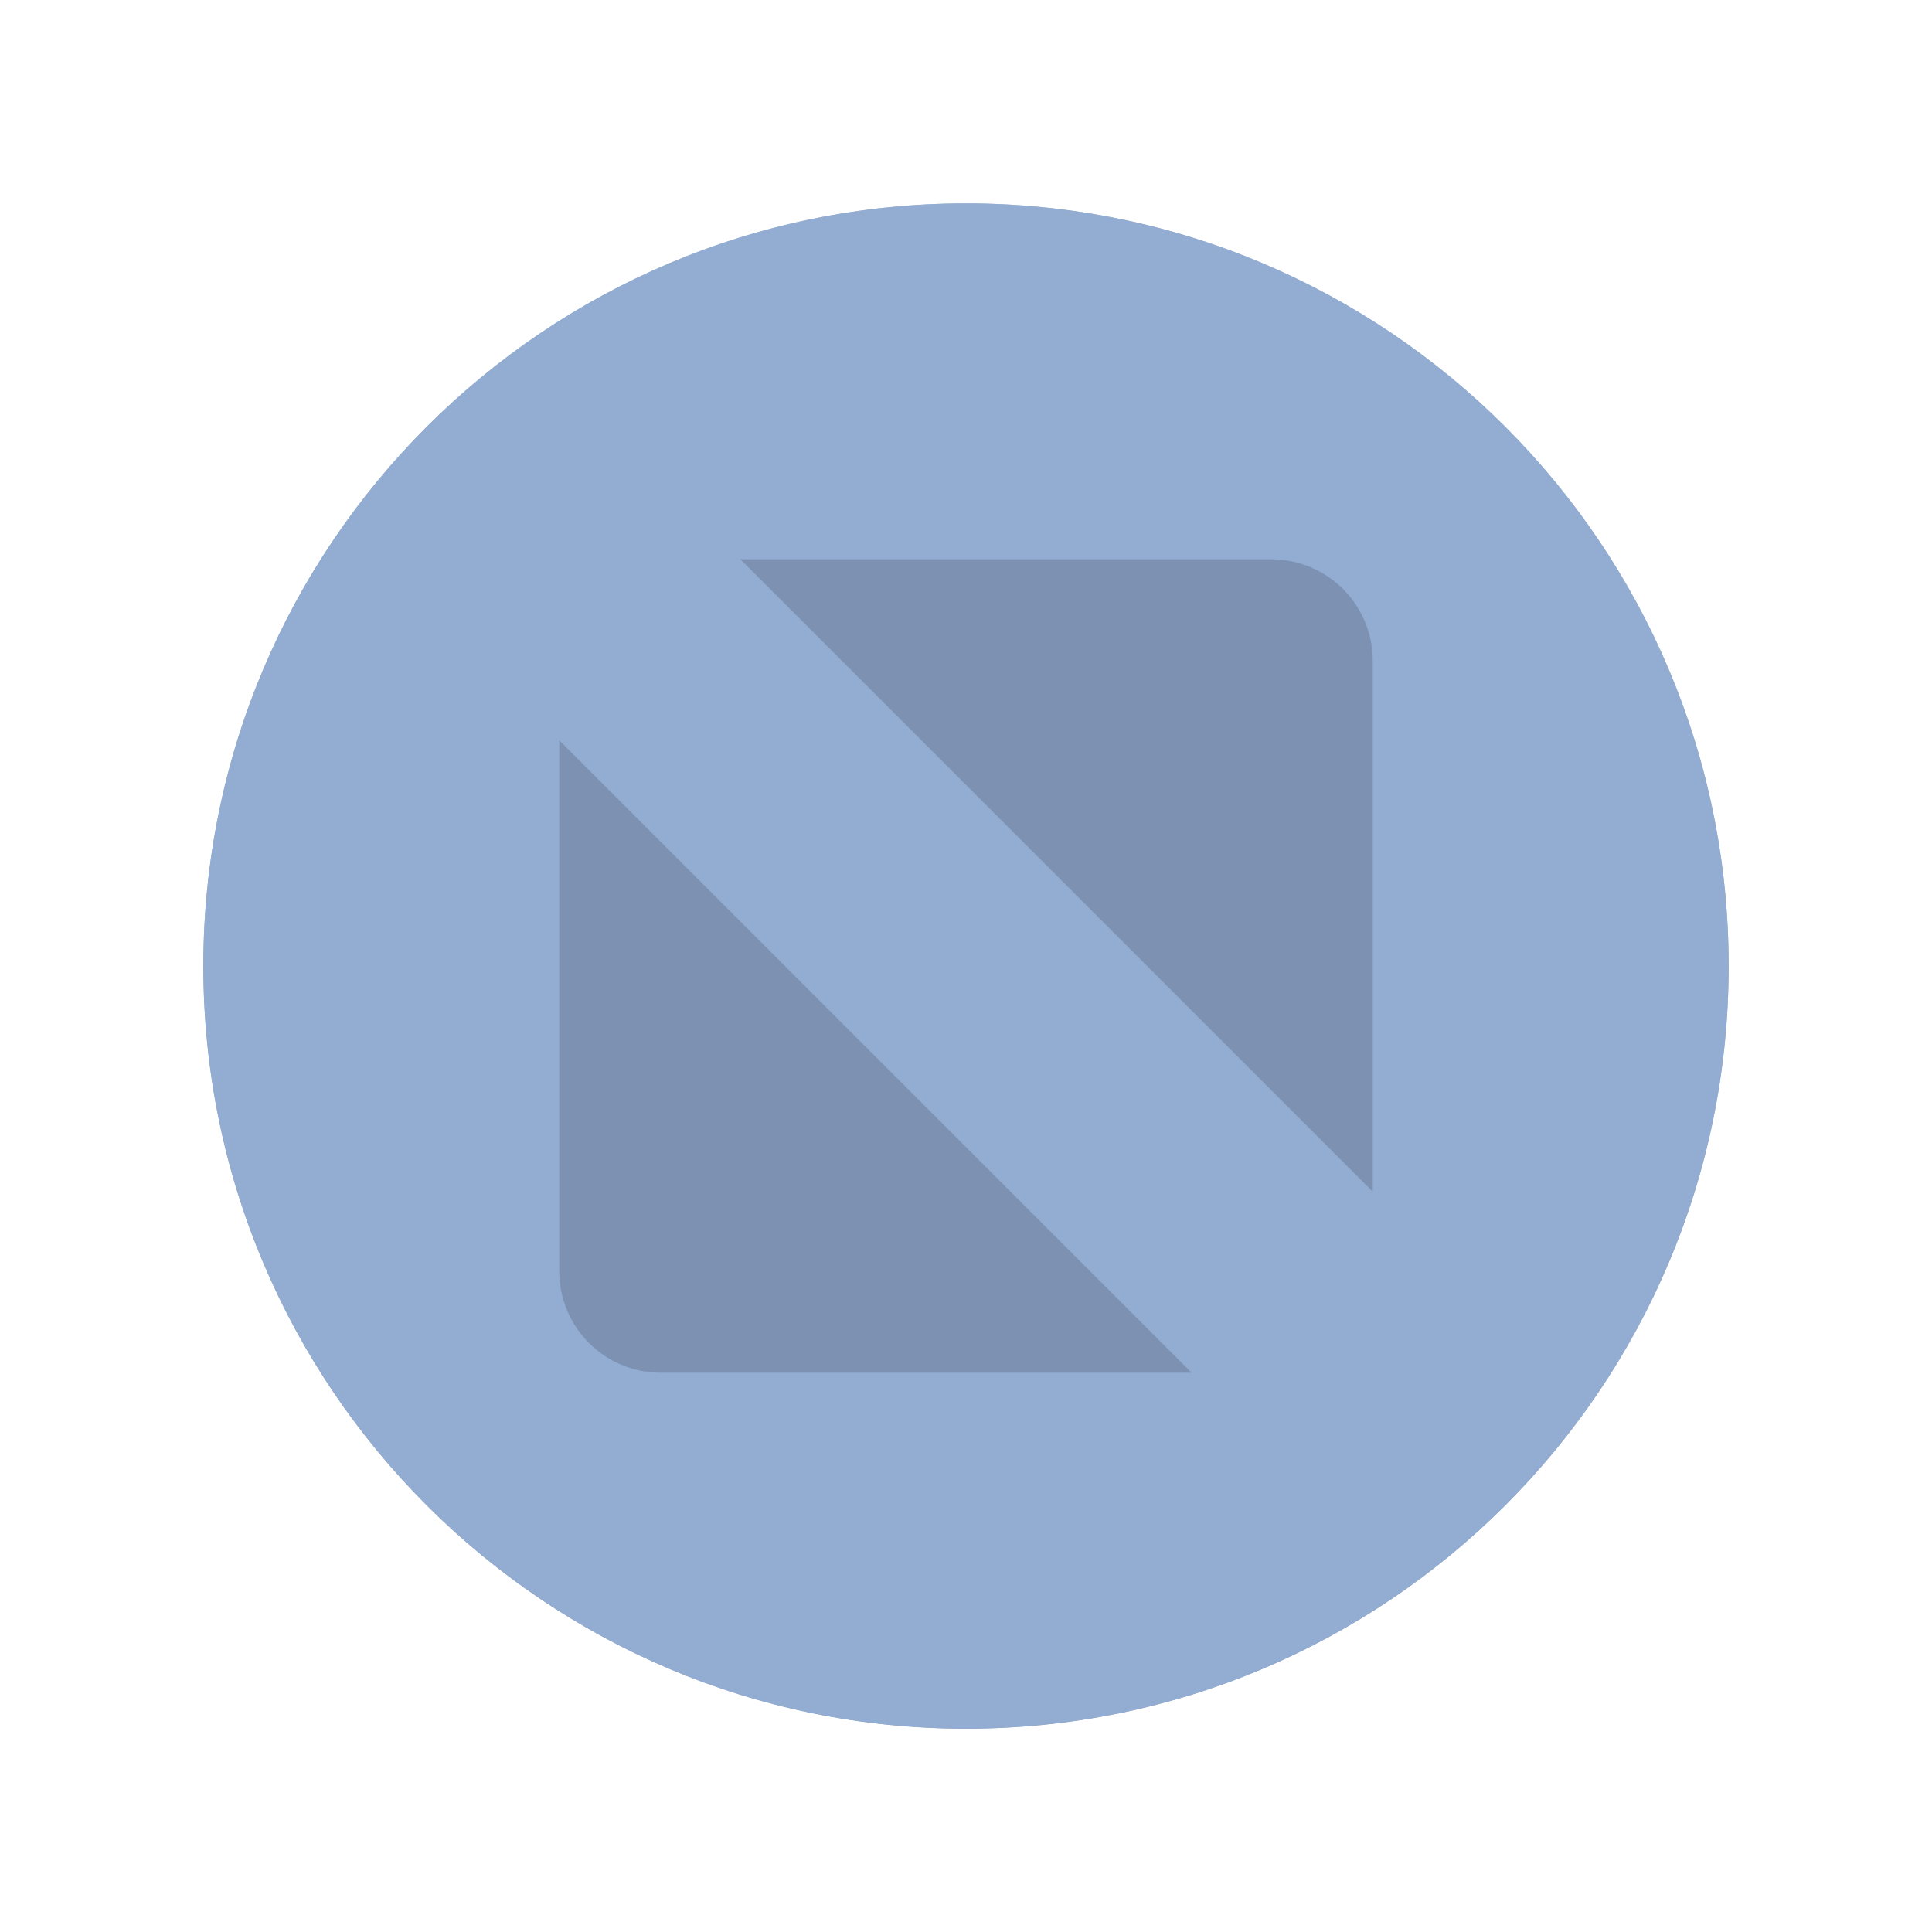
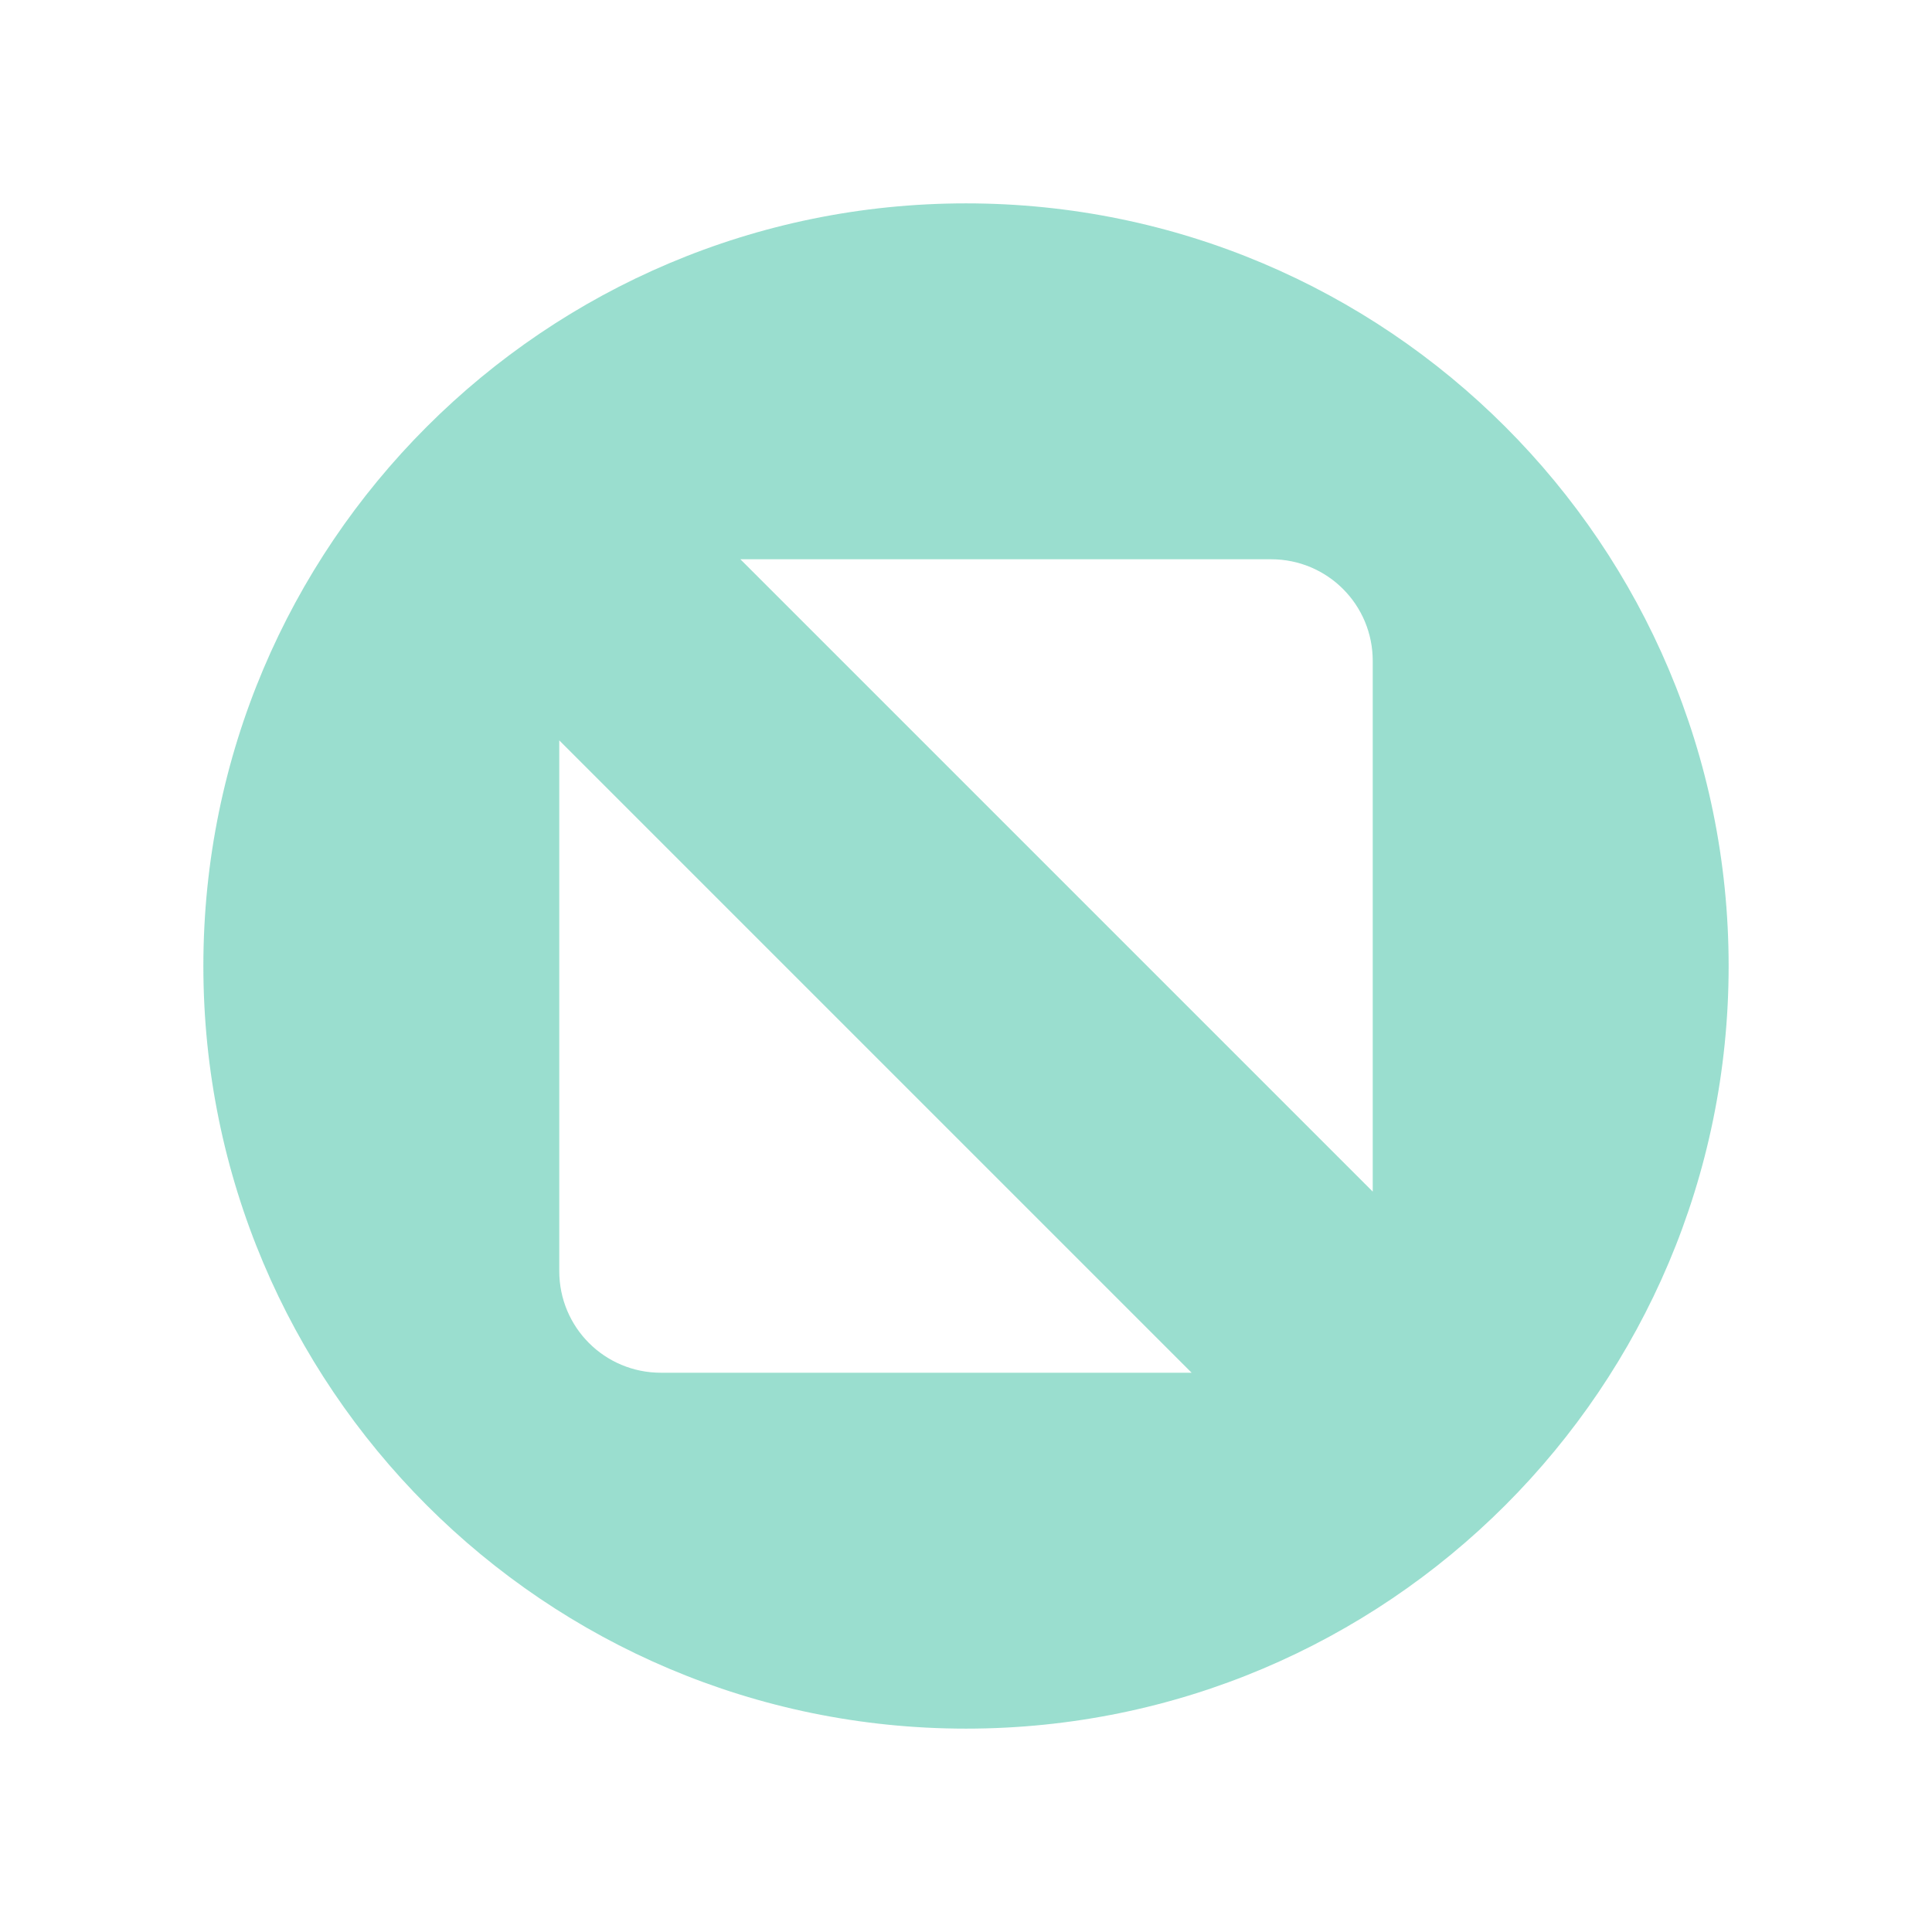
<svg xmlns="http://www.w3.org/2000/svg" xmlns:xlink="http://www.w3.org/1999/xlink" width="19" height="19" id="svg4486" version="1.1" viewBox="0 0 19 19">
  <defs id="defs4488">
    <linearGradient xlink:href="#linearGradient4297" id="linearGradient3844" gradientUnits="userSpaceOnUse" gradientTransform="matrix(0,-1,1,0,-290.2143,-530.4991)" x1="-1070.362" y1="9" x2="-1055.362" y2="9" />
    <linearGradient id="linearGradient4297">
      <stop style="stop-color:#ffffff;stop-opacity:1;" offset="0" id="stop4523" />
      <stop style="stop-color:#000000;stop-opacity:1" offset="1" id="stop4525" />
    </linearGradient>
    <linearGradient xlink:href="#linearGradient4297" id="linearGradient3846" gradientUnits="userSpaceOnUse" gradientTransform="matrix(0,-1.035712,1.035712,0,-290.5535,-568.4558)" x1="-1070.104" y1="9.5" x2="-1055.621" y2="9.5" />
    <linearGradient y2="9.5" x2="-1055.621" y1="9.5" x1="-1070.104" gradientTransform="matrix(0,-1.035712,1.035712,0,-290.5535,-568.4558)" gradientUnits="userSpaceOnUse" id="linearGradient3971" xlink:href="#linearGradient4297" />
  </defs>
  <g id="layer1" transform="translate(290.2143,-522.8622)">
-     <path style="fill:#7d92b3;fill-opacity:1" id="path3774" d="m -6.353,10.937 a 5.087,5.087 0 1 1 -10.174,0 5.087,5.087 0 1 1 10.174,0 z" transform="matrix(1.474379,0,0,1.474379,-263.8475,516.2376)" />
    <rect style="opacity:0.7;color:#000000;fill:none;stroke:none;stroke-width:1;marker:none;visibility:visible;display:inline;overflow:visible;enable-background:accumulate" id="rect4238" width="19" height="19" x="-290.214" y="522.862" />
-     <path style="opacity:0.7;fill:#9cb7e0;fill-opacity:1;stroke:none" d="M 9.5 2 C 5.358 2 2 5.358 2 9.5 C 2 13.642 5.358 17 9.5 17 C 13.642 17 17 13.642 17 9.5 C 17 5.358 13.642 2 9.5 2 z M 7.281 5.5 L 12.5 5.5 C 13.054 5.5 13.5 5.946 13.5 6.5 L 13.5 11.719 L 7.281 5.5 z M 5.5 7.281 L 11.719 13.5 L 6.5 13.5 C 5.946 13.5 5.5 13.054 5.5 12.5 L 5.5 7.281 z " transform="translate(-290.2143,522.8622)" id="path3764" />
+     <path style="opacity:0.7;fill:#6fd0ba;fill-opacity:1;stroke:none" d="M 9.5 2 C 5.358 2 2 5.358 2 9.5 C 2 13.642 5.358 17 9.5 17 C 13.642 17 17 13.642 17 9.5 C 17 5.358 13.642 2 9.5 2 z M 7.281 5.5 L 12.5 5.5 C 13.054 5.5 13.5 5.946 13.5 6.5 L 13.5 11.719 L 7.281 5.5 z M 5.5 7.281 L 11.719 13.5 L 6.5 13.5 C 5.946 13.5 5.5 13.054 5.5 12.5 L 5.5 7.281 z " transform="translate(-290.2143,522.8622)" id="path3764" />
  </g>
</svg>
